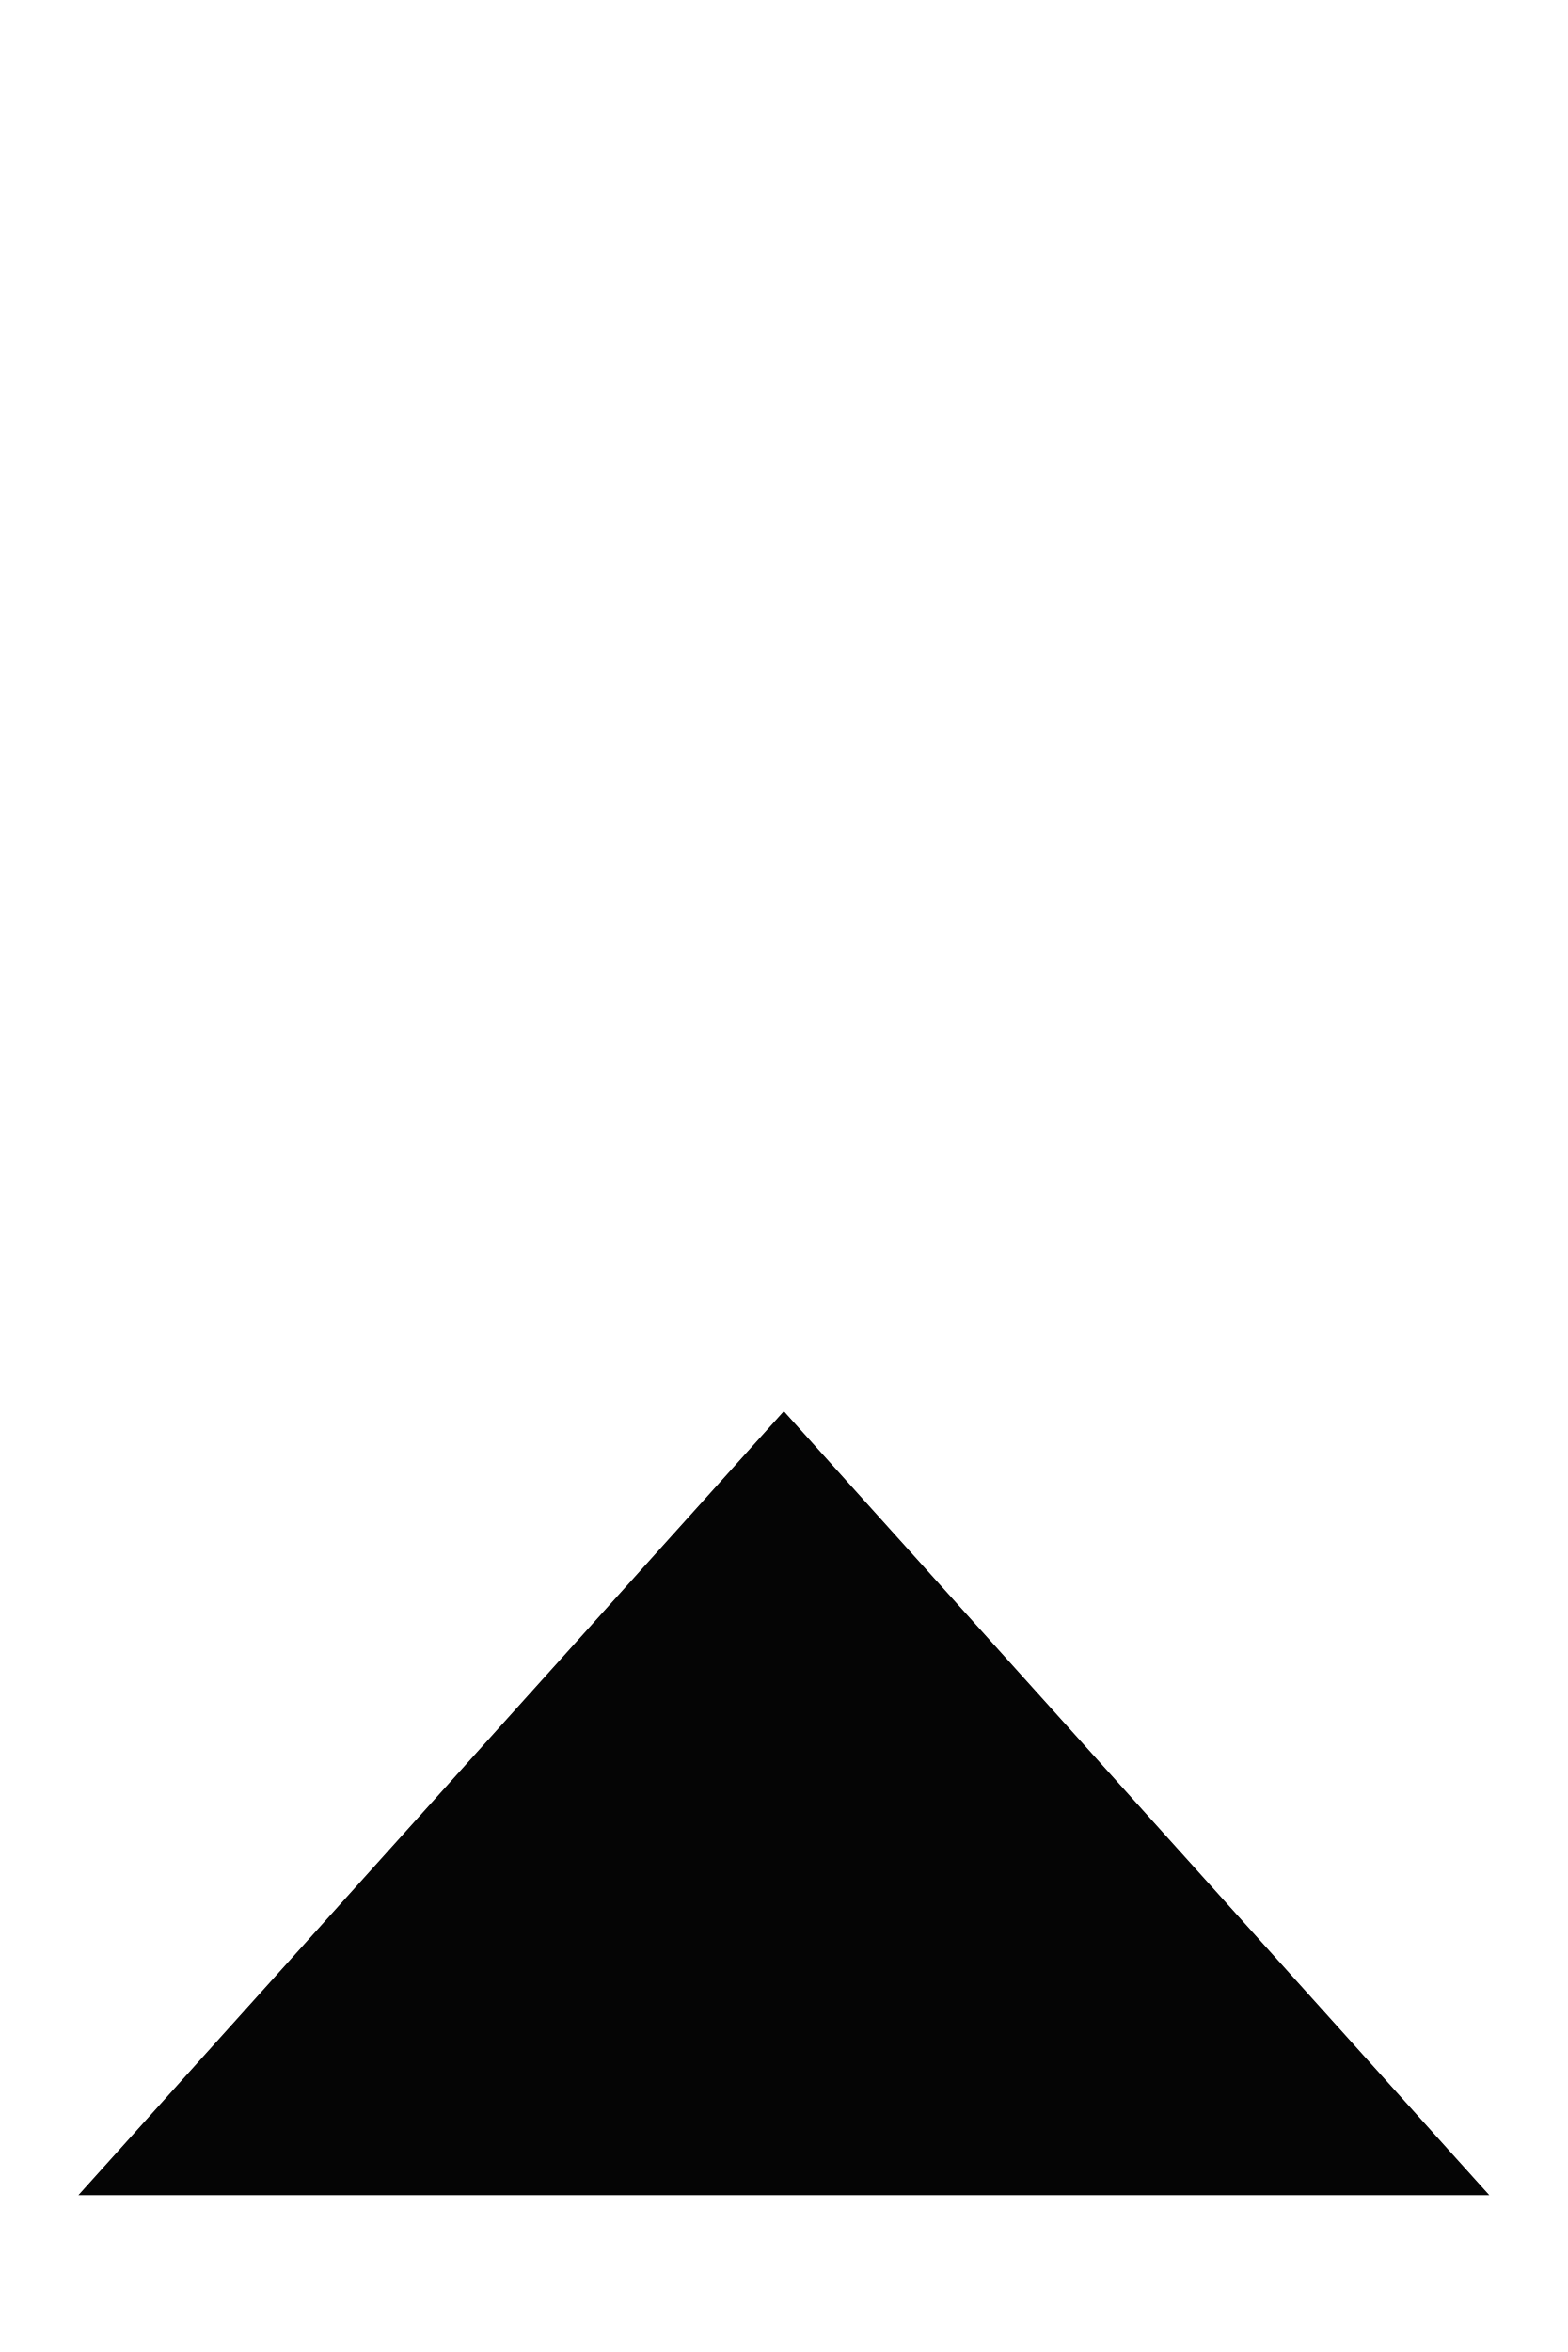
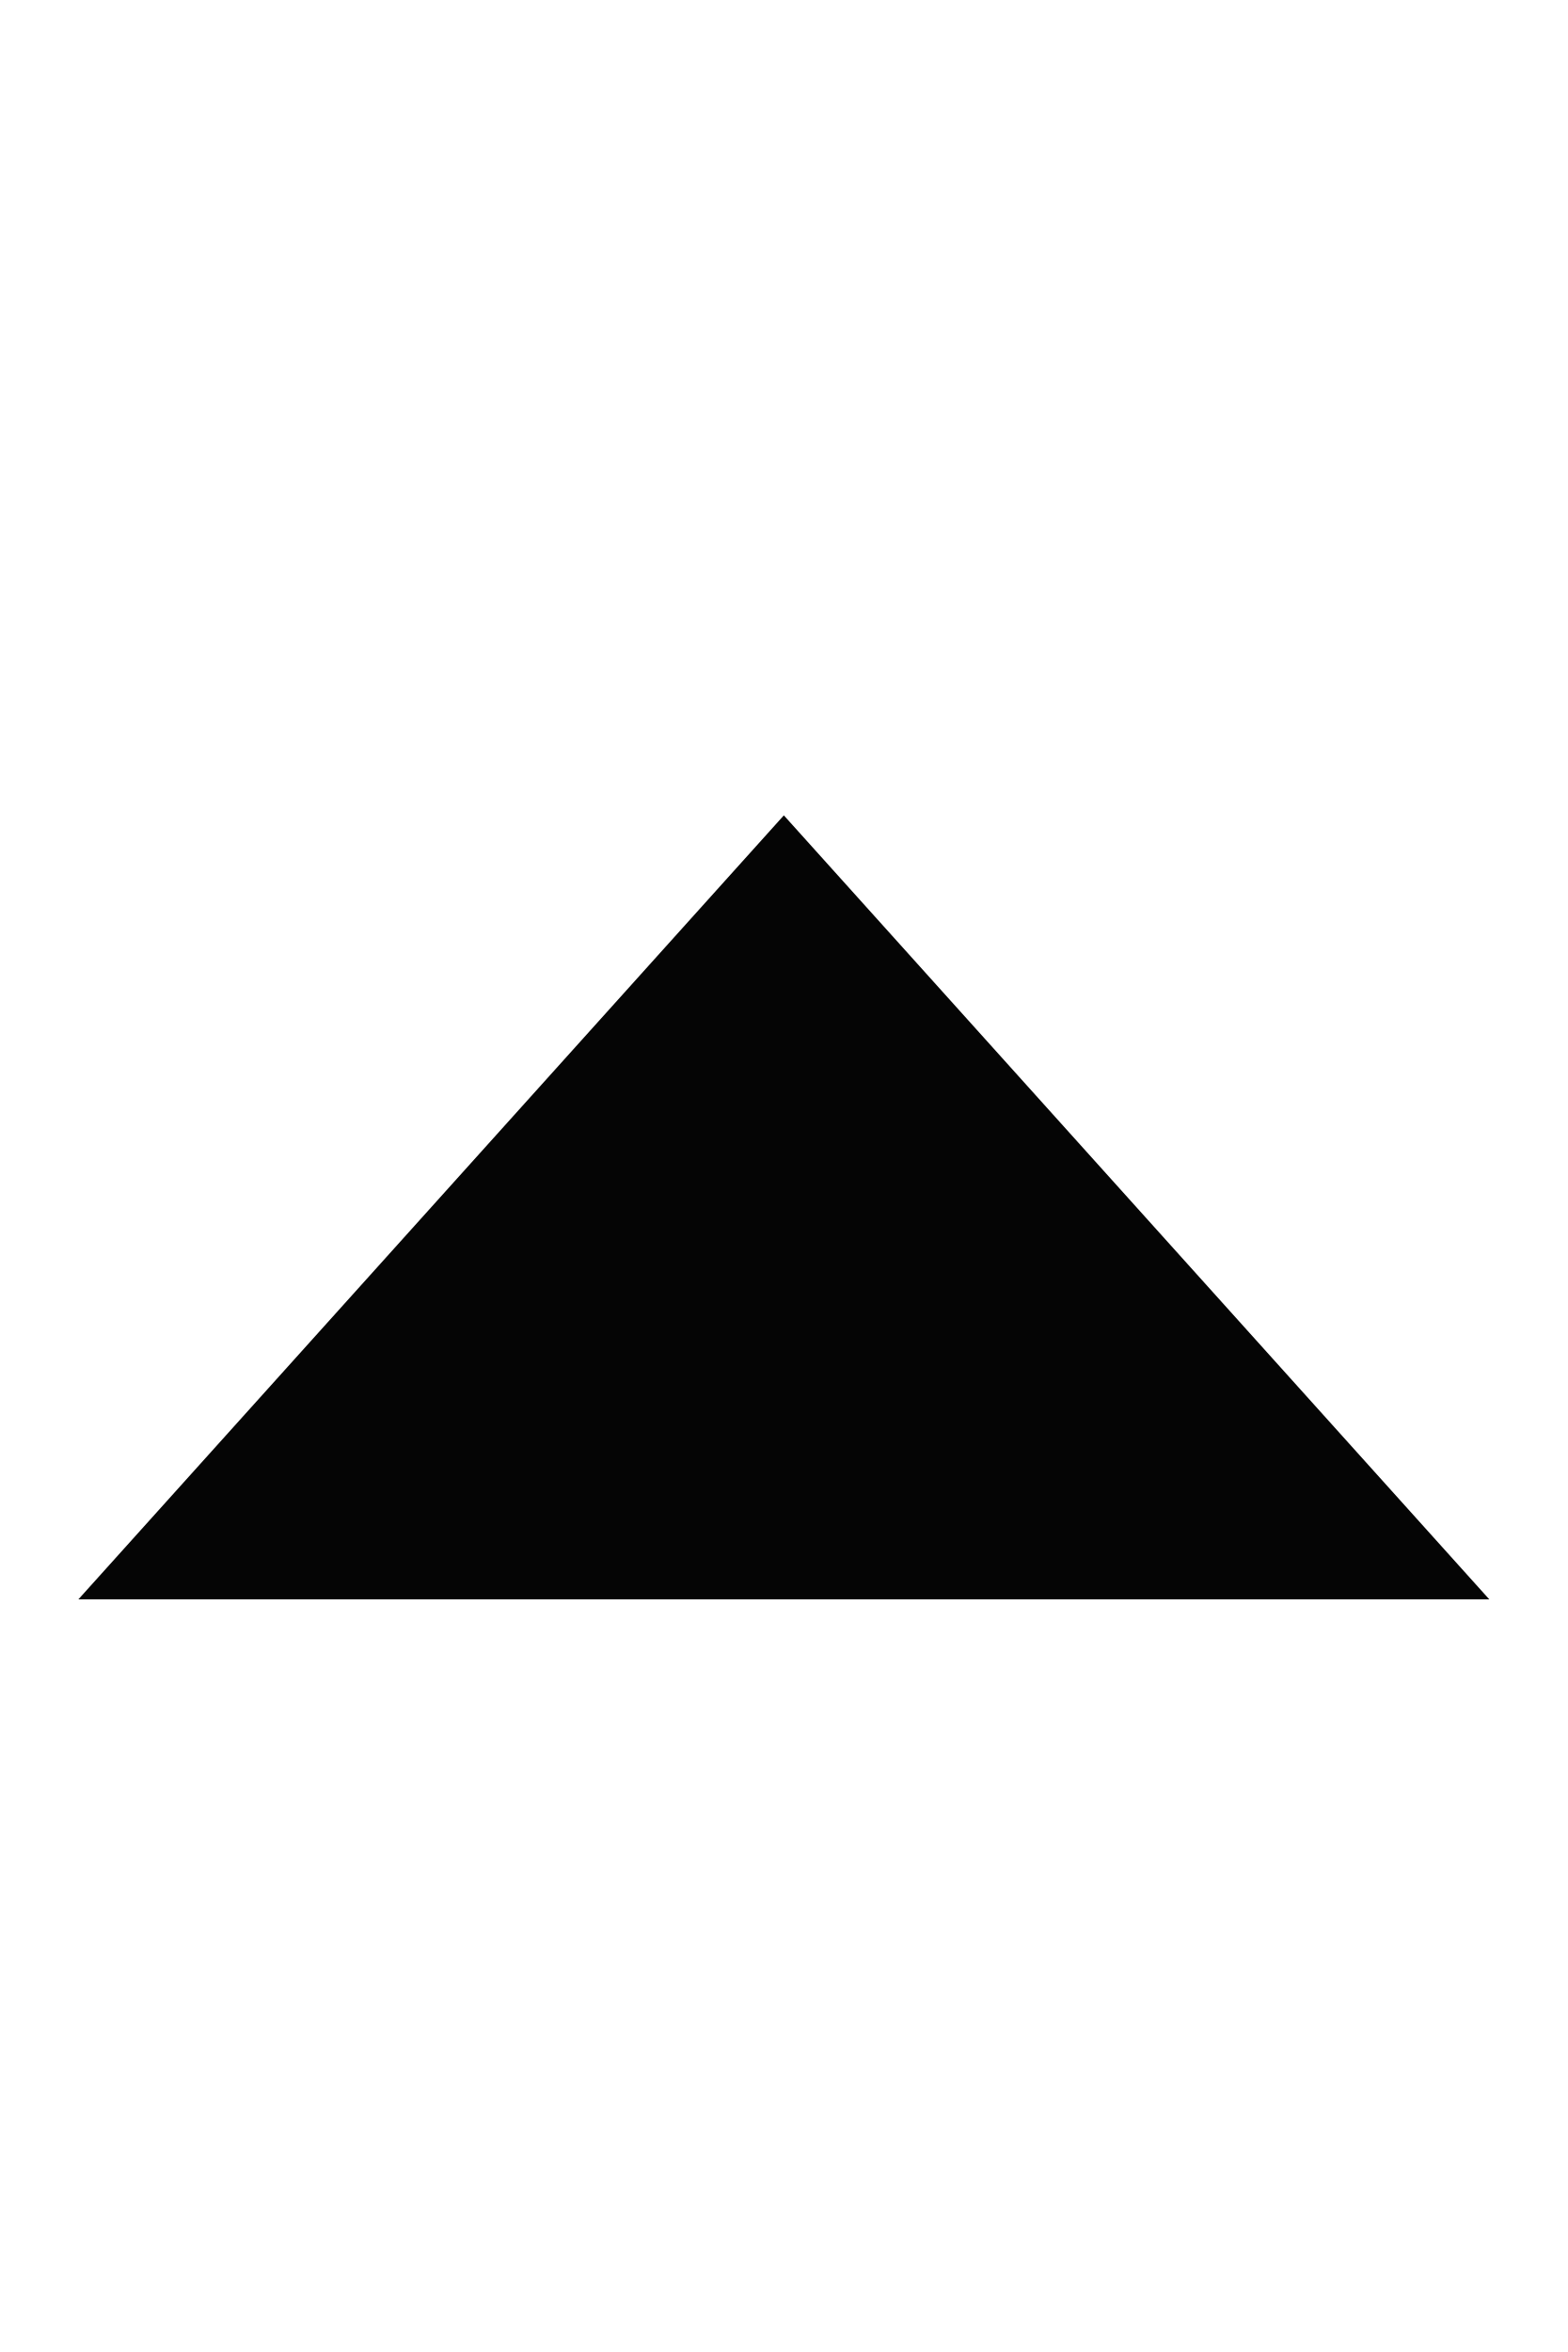
- <svg xmlns="http://www.w3.org/2000/svg" version="1.1" width="100" height="150" viewBox="0 0 100 150" id="arrow-up">
-   <path d="m 50,90 45,50 -90,0 z" id="icon" style="fill:#050505;fill-opacity:1;stroke:none" />
+ <svg xmlns="http://www.w3.org/2000/svg" id="arrow-up" viewBox="0 0 100 150" height="150" width="100" version="1.1">
+   <path style="fill:#050505;fill-opacity:1;stroke:none" id="icon" d="m 50,52 45,50 H 5 Z" />
</svg>
